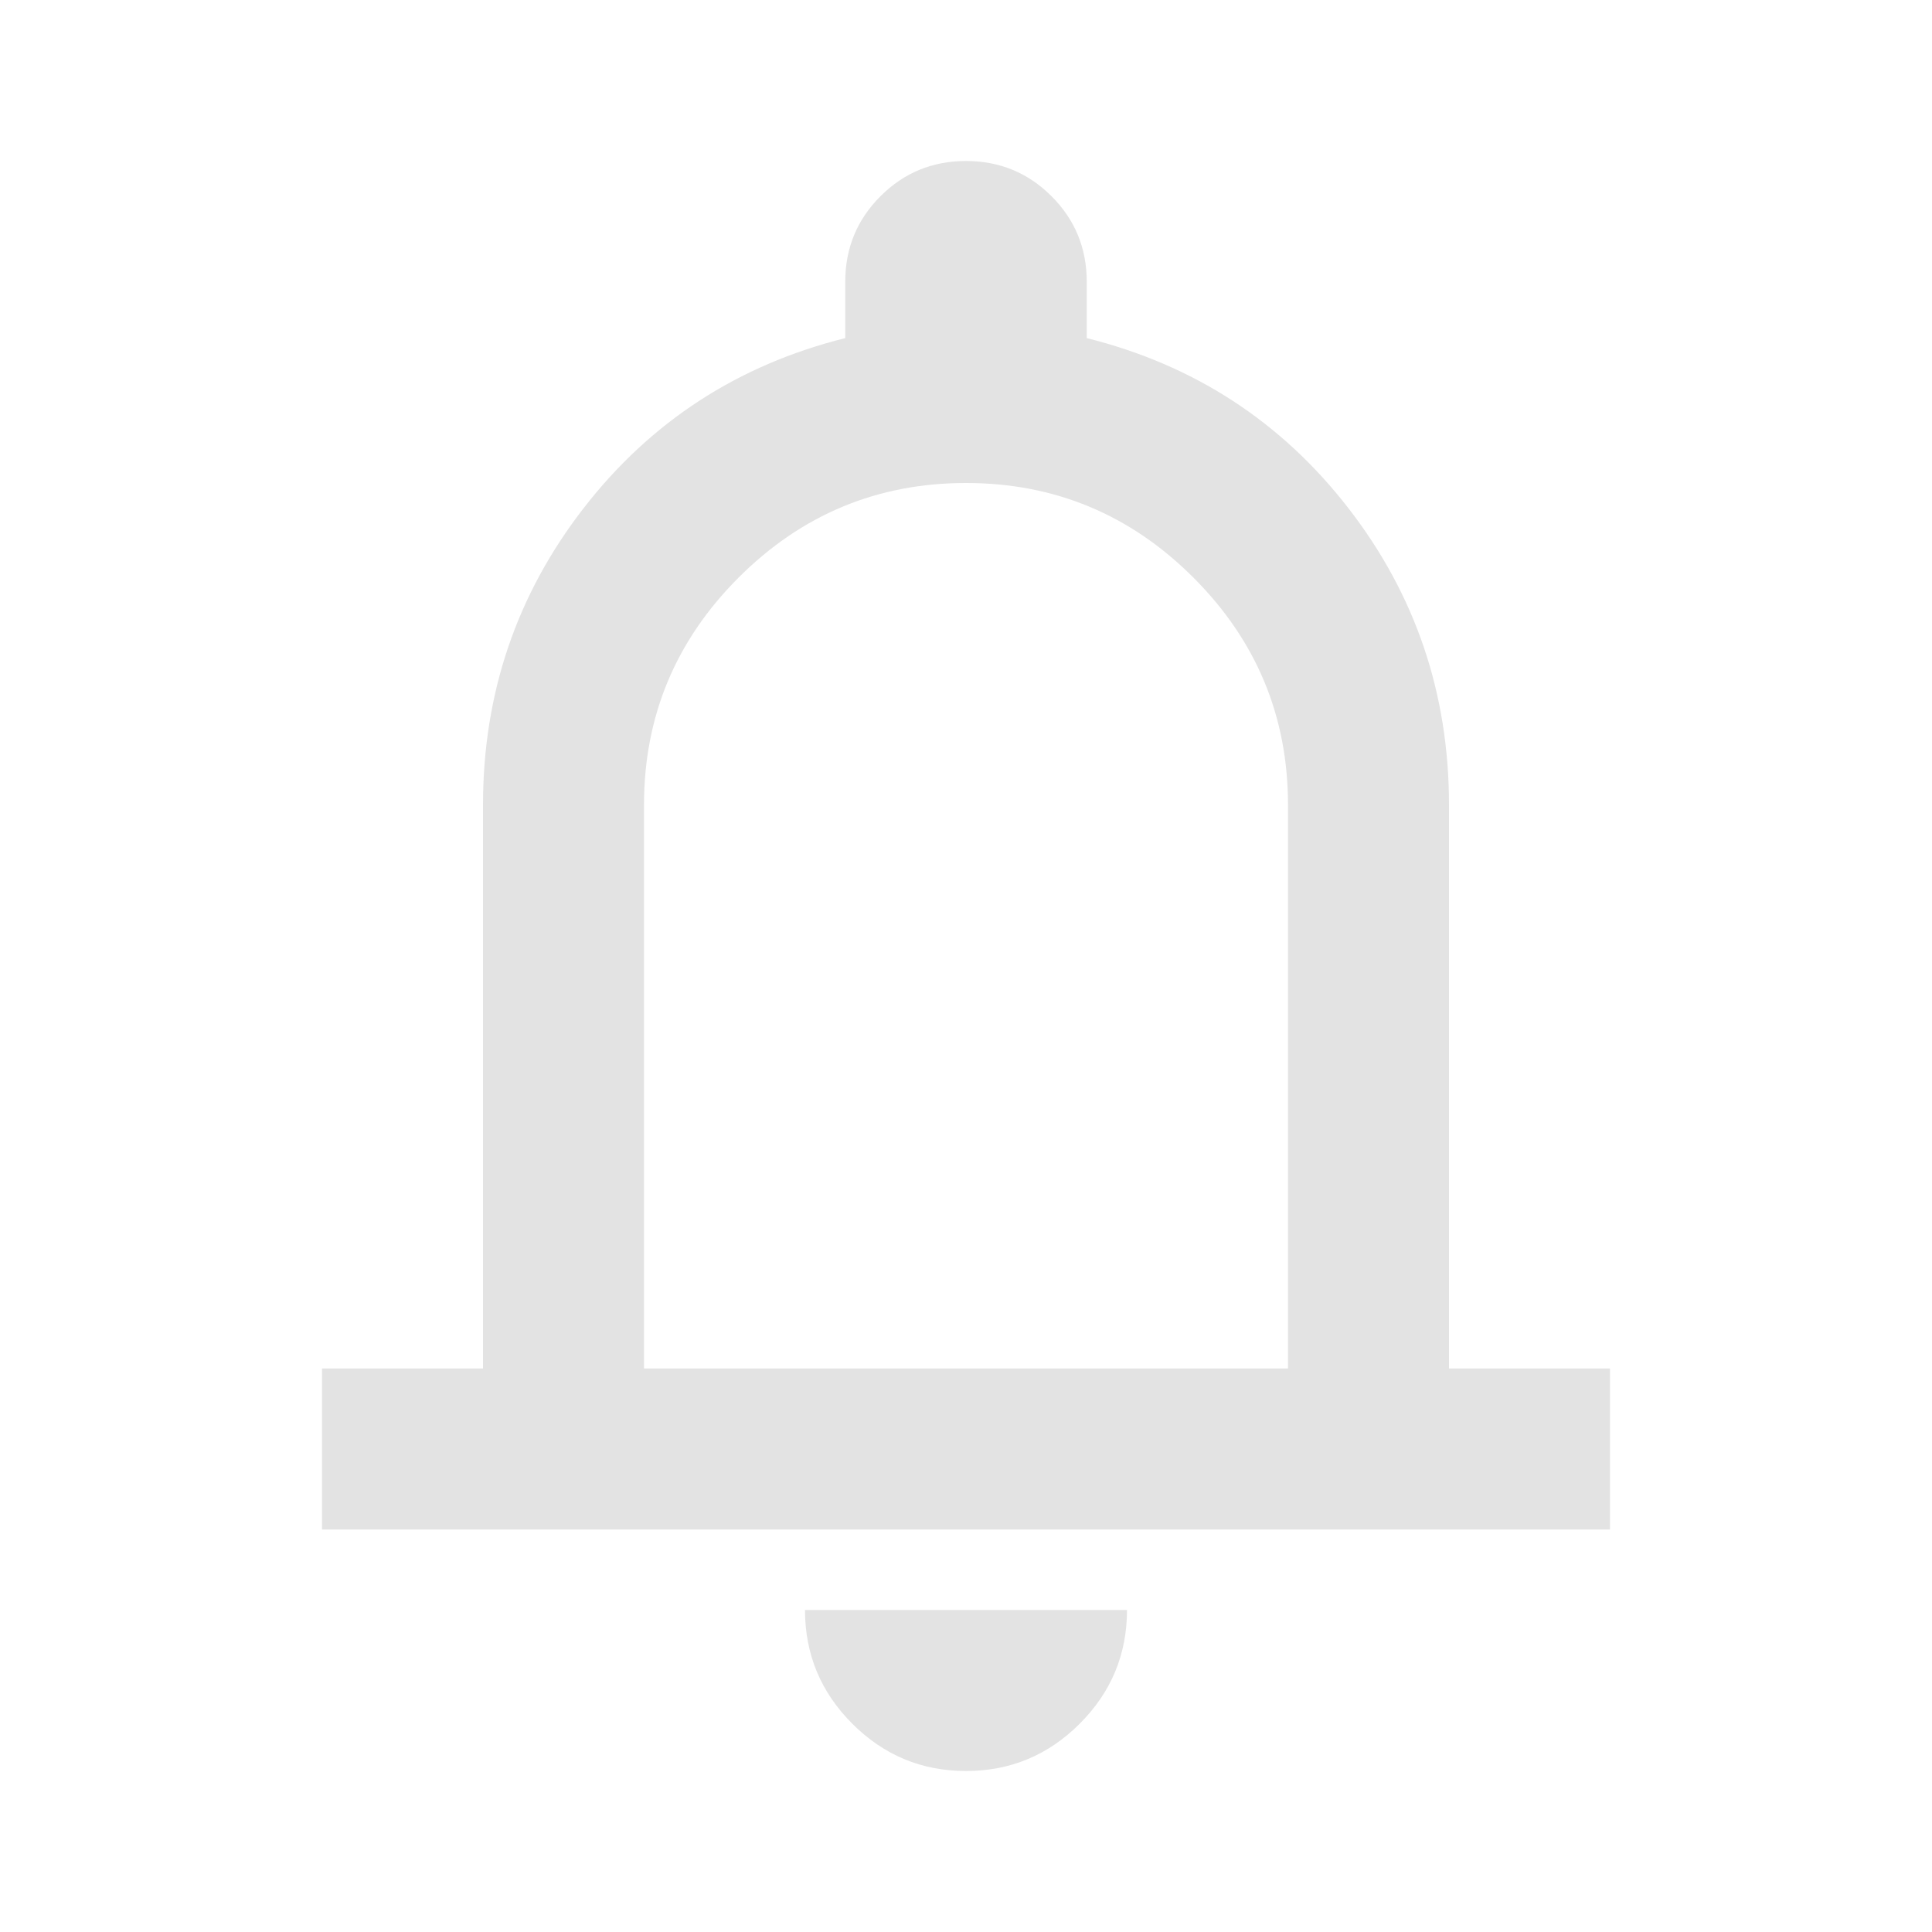
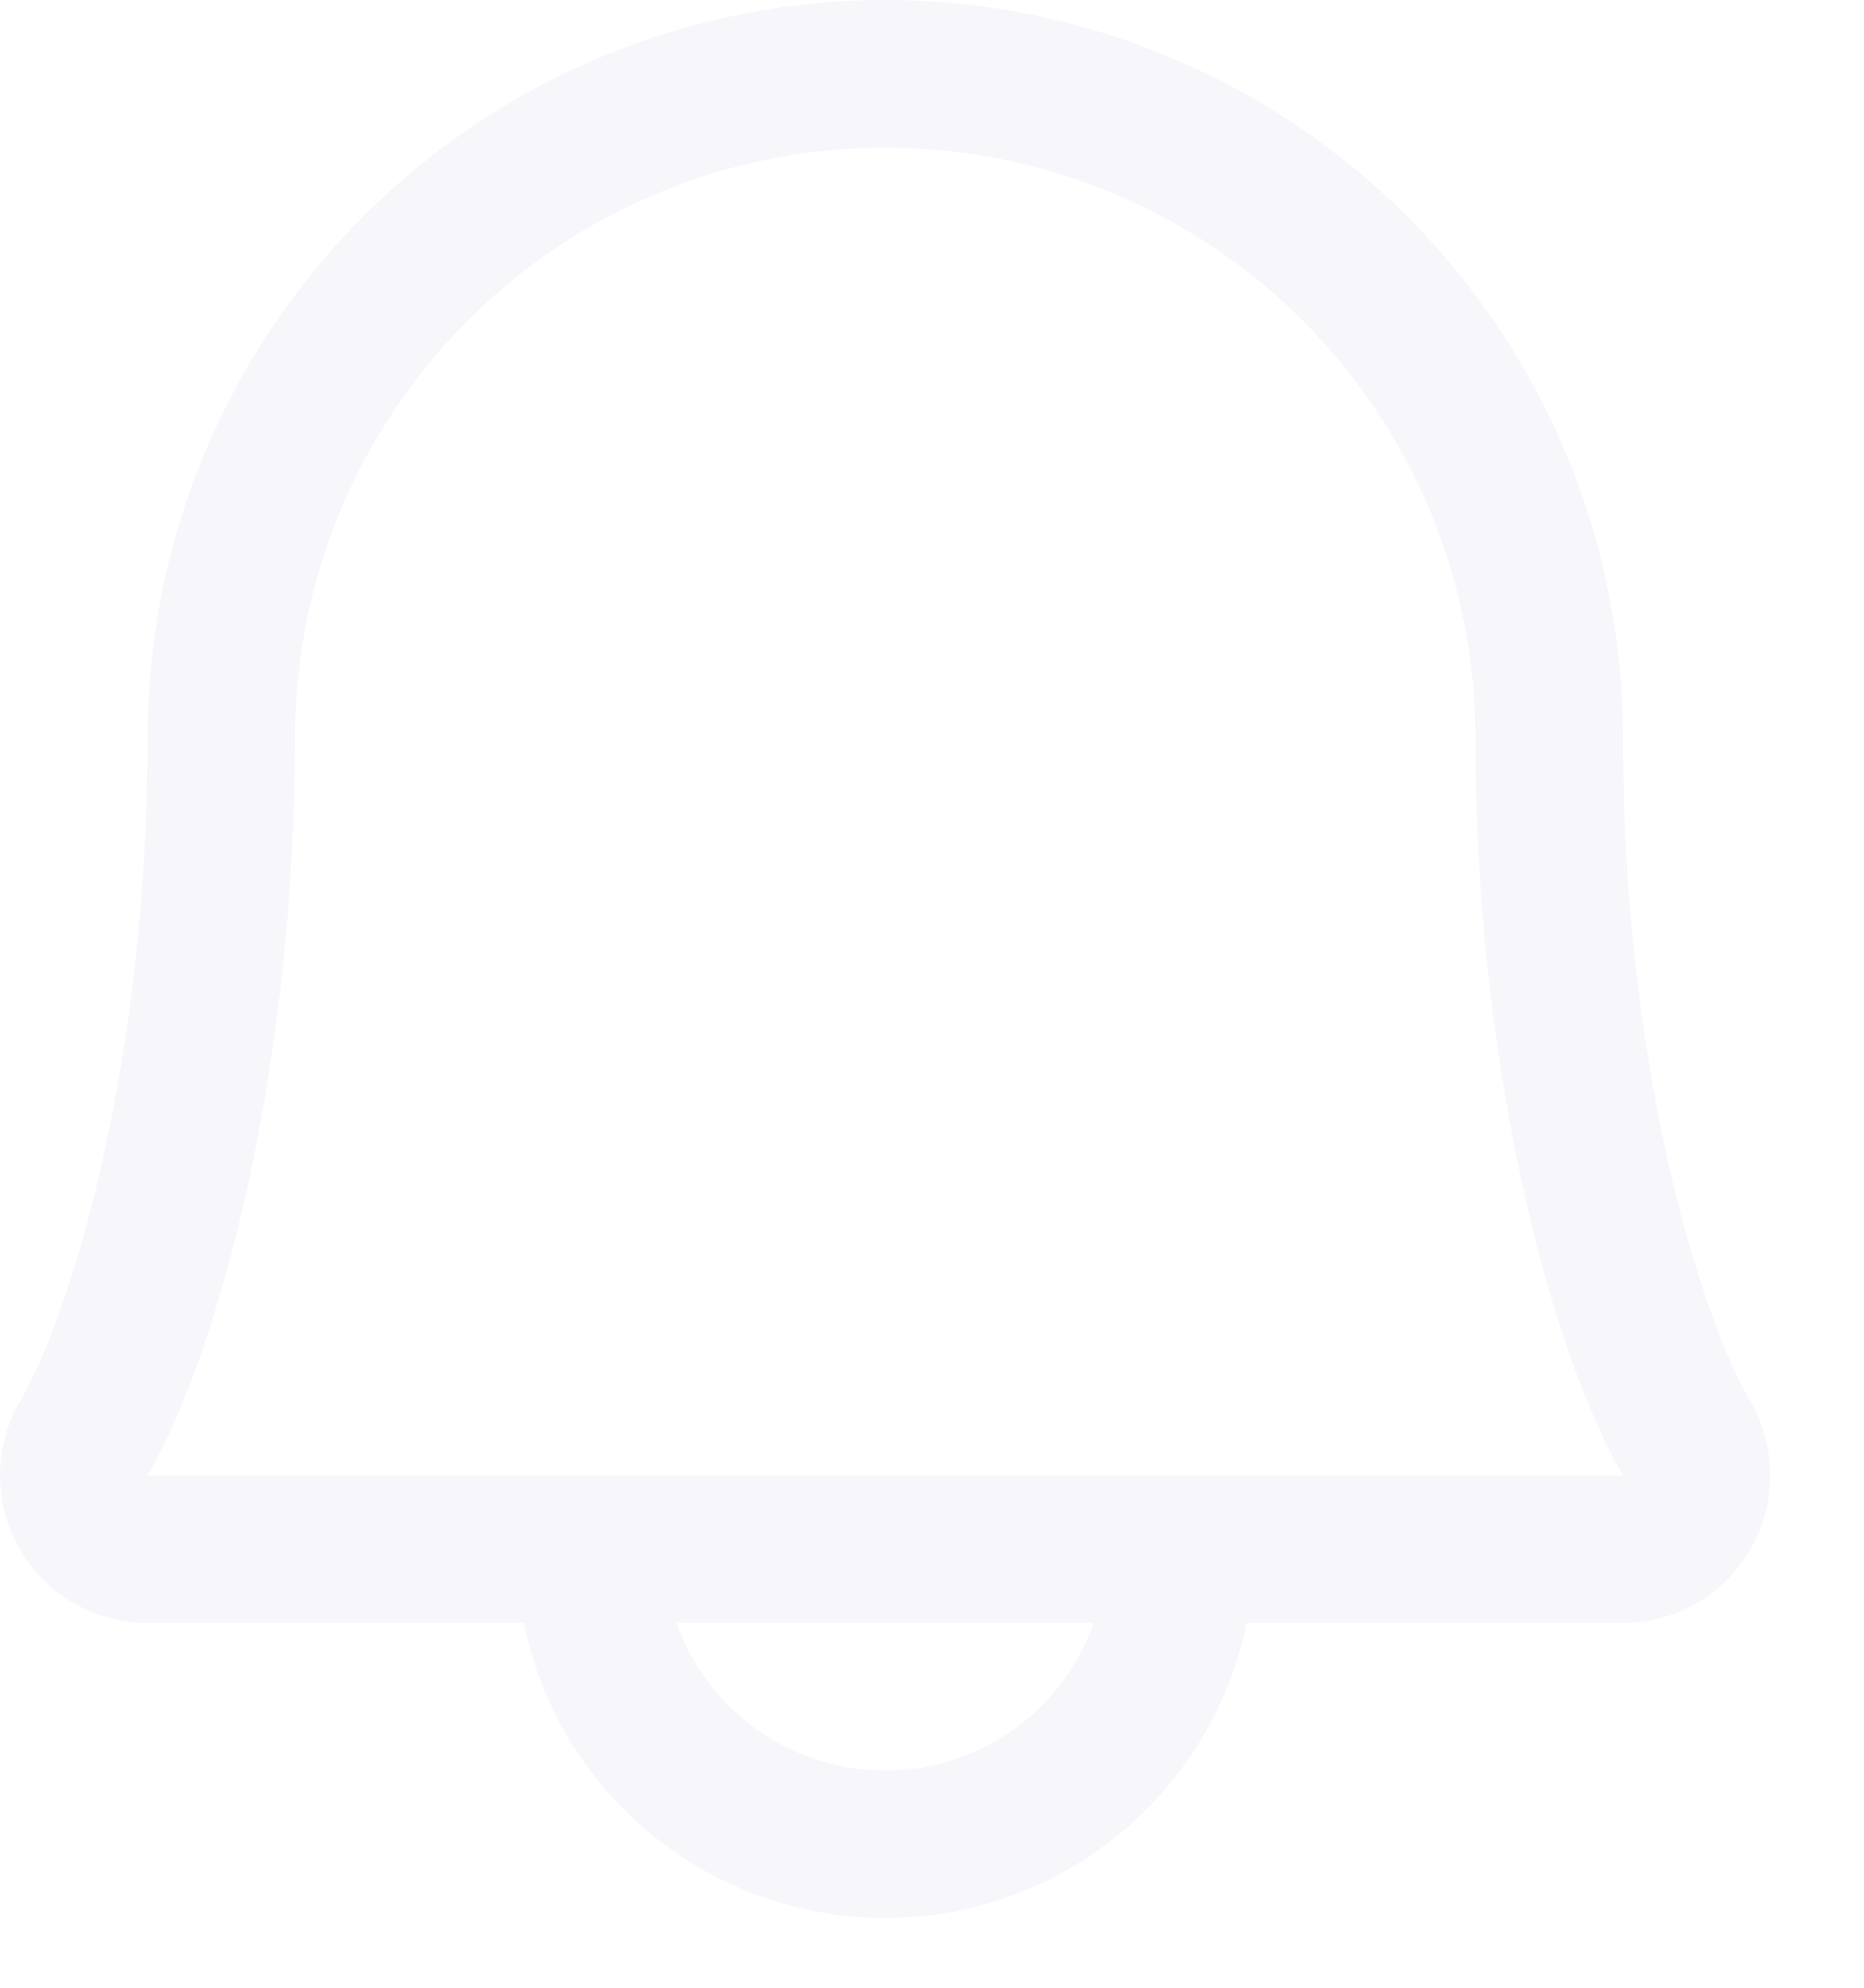
- <svg xmlns="http://www.w3.org/2000/svg" height="24px" viewBox="0 -960 960 960" width="24px" fill="#e3e3e3">
-   <path d="M160-200v-80h80v-280q0-83 50-147.5T420-792v-28q0-25 17.5-42.5T480-880q25 0 42.5 17.5T540-820v28q80 20 130 84.5T720-560v280h80v80H160Zm320-300Zm0 420q-33 0-56.5-23.5T400-160h160q0 33-23.5 56.5T480-80ZM320-280h320v-280q0-66-47-113t-113-47q-66 0-113 47t-47 113v280Z" />
+ <svg xmlns="http://www.w3.org/2000/svg" width="15" height="16" viewBox="0 0 15 16" fill="none">
+   <path d="M14.086 11.277C13.674 10.567 13.062 8.56 13.062 5.938C13.062 4.363 12.436 2.853 11.323 1.739C10.209 0.626 8.699 0 7.124 0C5.549 0 4.039 0.626 2.926 1.739C1.812 2.853 1.187 4.363 1.187 5.938C1.187 8.56 0.574 10.567 0.162 11.277C0.056 11.457 0.001 11.662 6.99954e-06 11.871C-0.001 12.08 0.054 12.285 0.158 12.466C0.262 12.647 0.411 12.798 0.592 12.902C0.773 13.007 0.978 13.062 1.187 13.062H4.216C4.352 13.733 4.717 14.335 5.247 14.768C5.777 15.2 6.44 15.437 7.124 15.437C7.808 15.437 8.471 15.2 9.001 14.768C9.531 14.335 9.896 13.733 10.033 13.062H13.062C13.27 13.062 13.475 13.007 13.656 12.902C13.836 12.797 13.986 12.647 14.09 12.466C14.194 12.285 14.248 12.079 14.248 11.871C14.247 11.662 14.191 11.457 14.086 11.277ZM7.124 14.25C6.756 14.25 6.397 14.136 6.096 13.923C5.795 13.71 5.568 13.41 5.445 13.062H8.803C8.68 13.41 8.453 13.71 8.152 13.923C7.852 14.136 7.492 14.25 7.124 14.25ZM1.187 11.875C1.758 10.892 2.374 8.615 2.374 5.938C2.374 4.678 2.875 3.47 3.765 2.579C4.656 1.688 5.864 1.188 7.124 1.188C8.384 1.188 9.592 1.688 10.483 2.579C11.374 3.47 11.874 4.678 11.874 5.938C11.874 8.613 12.489 10.89 13.062 11.875H1.187Z" fill="#F7F6FA" />
</svg>
